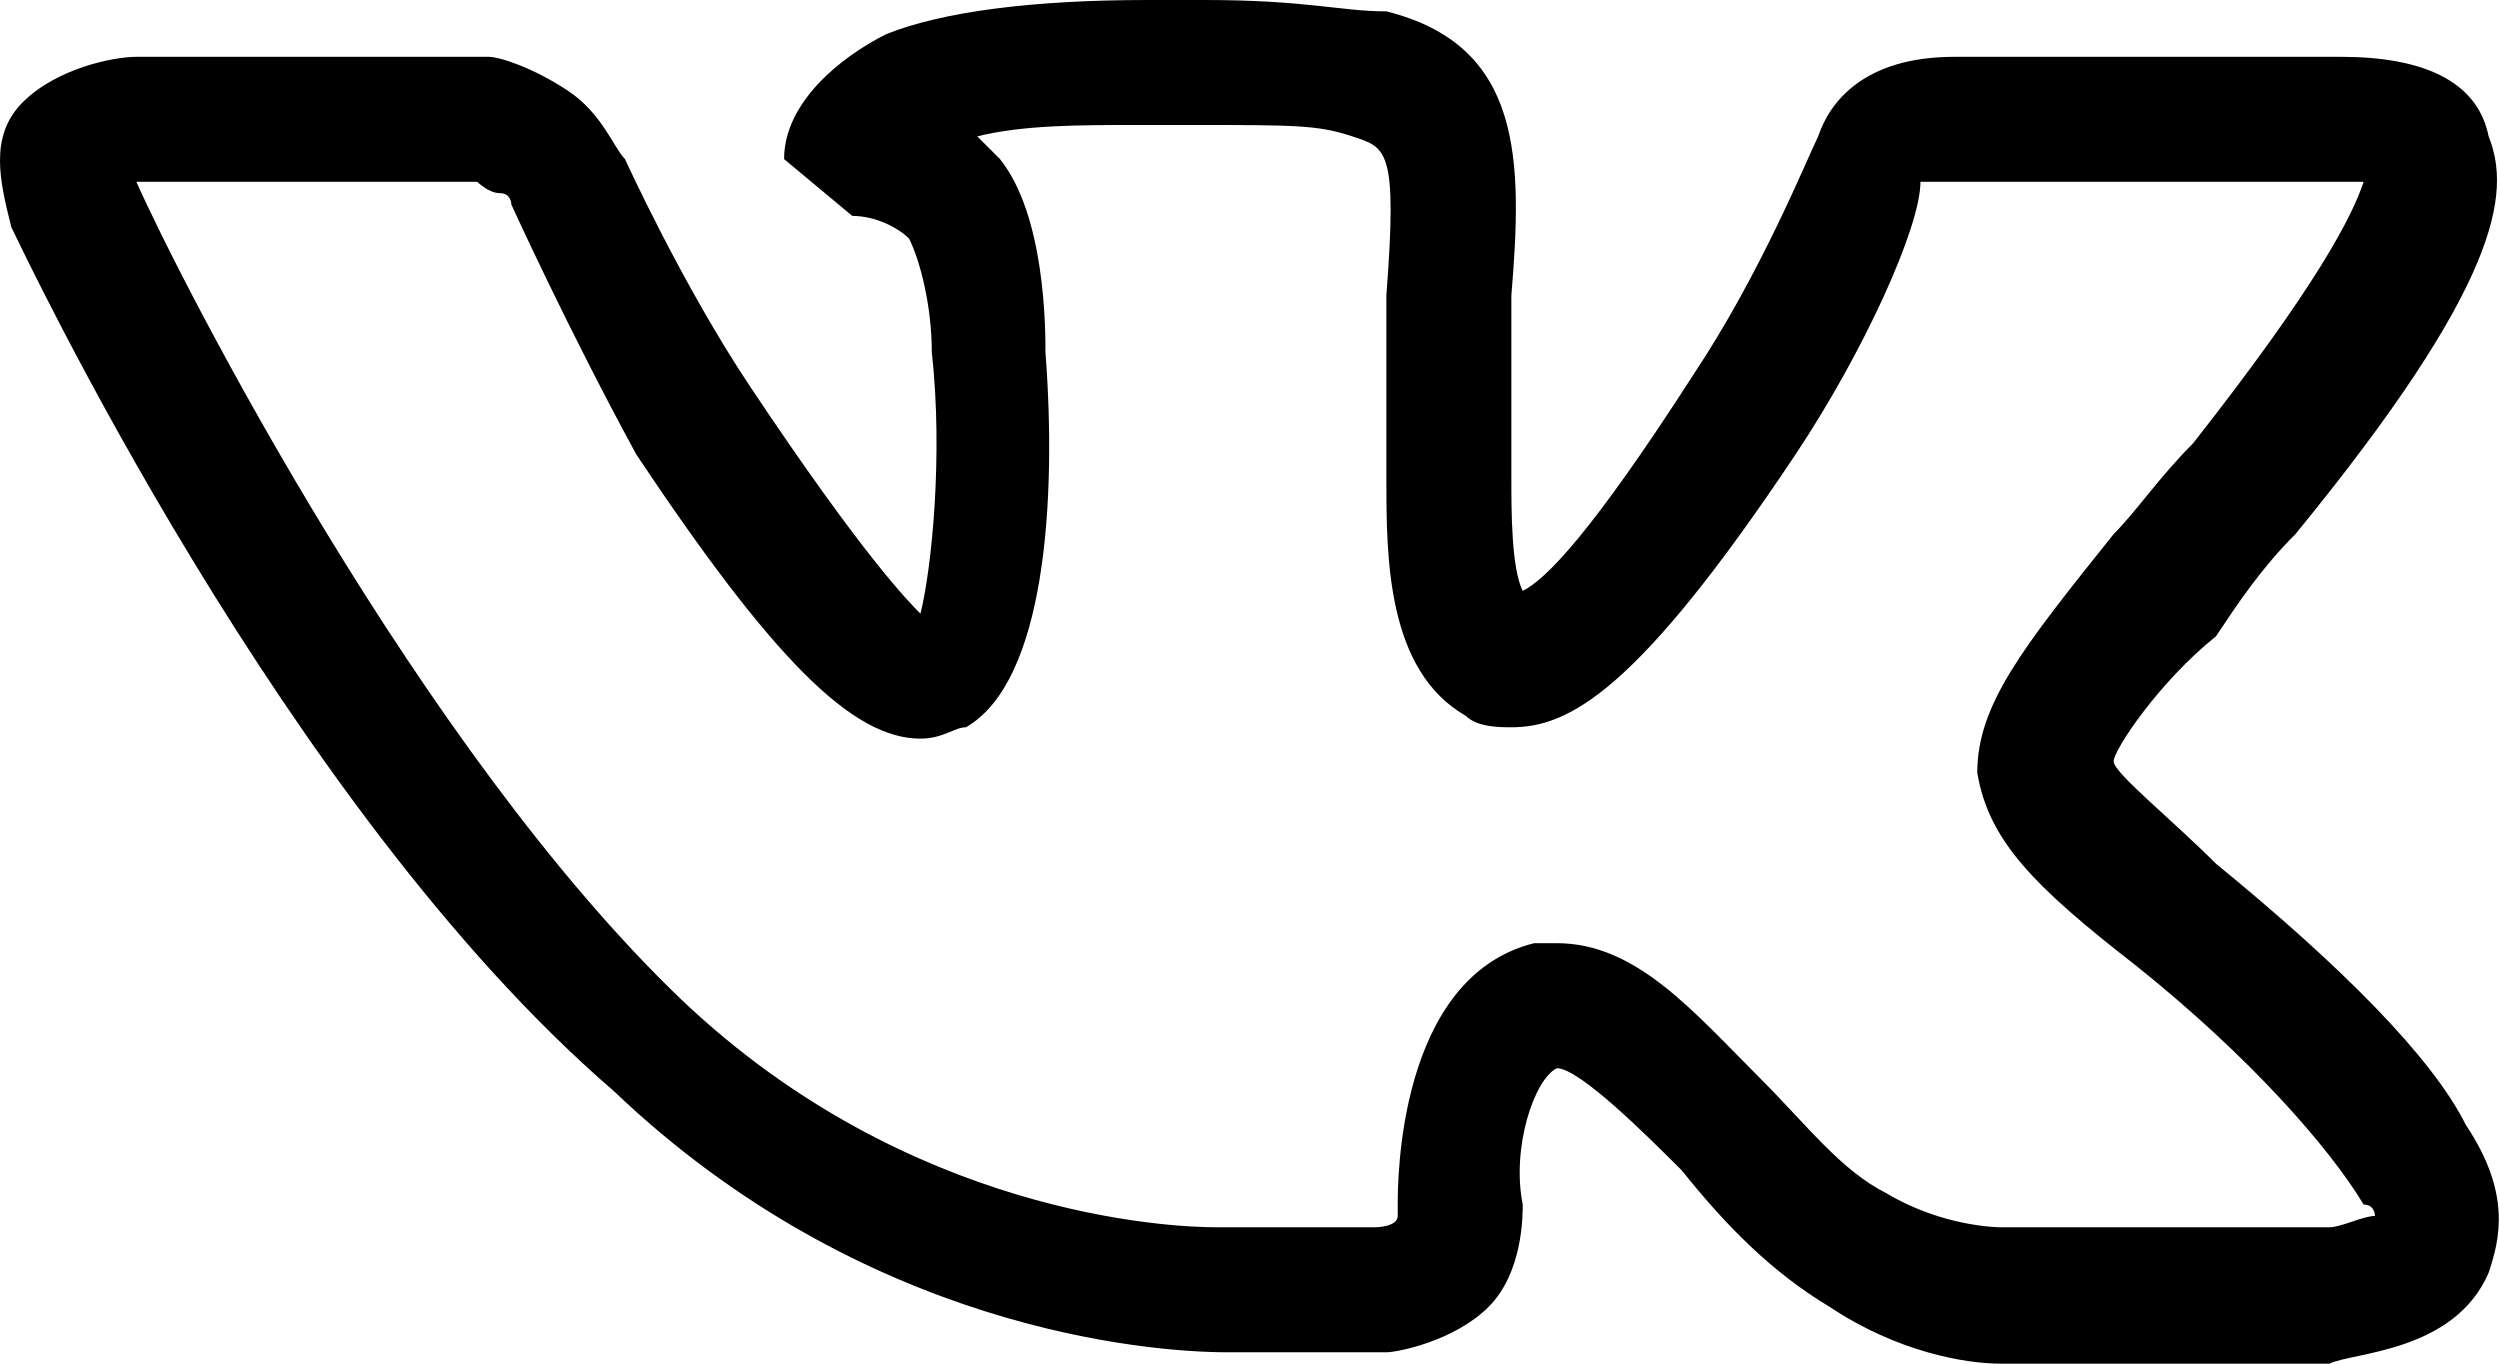
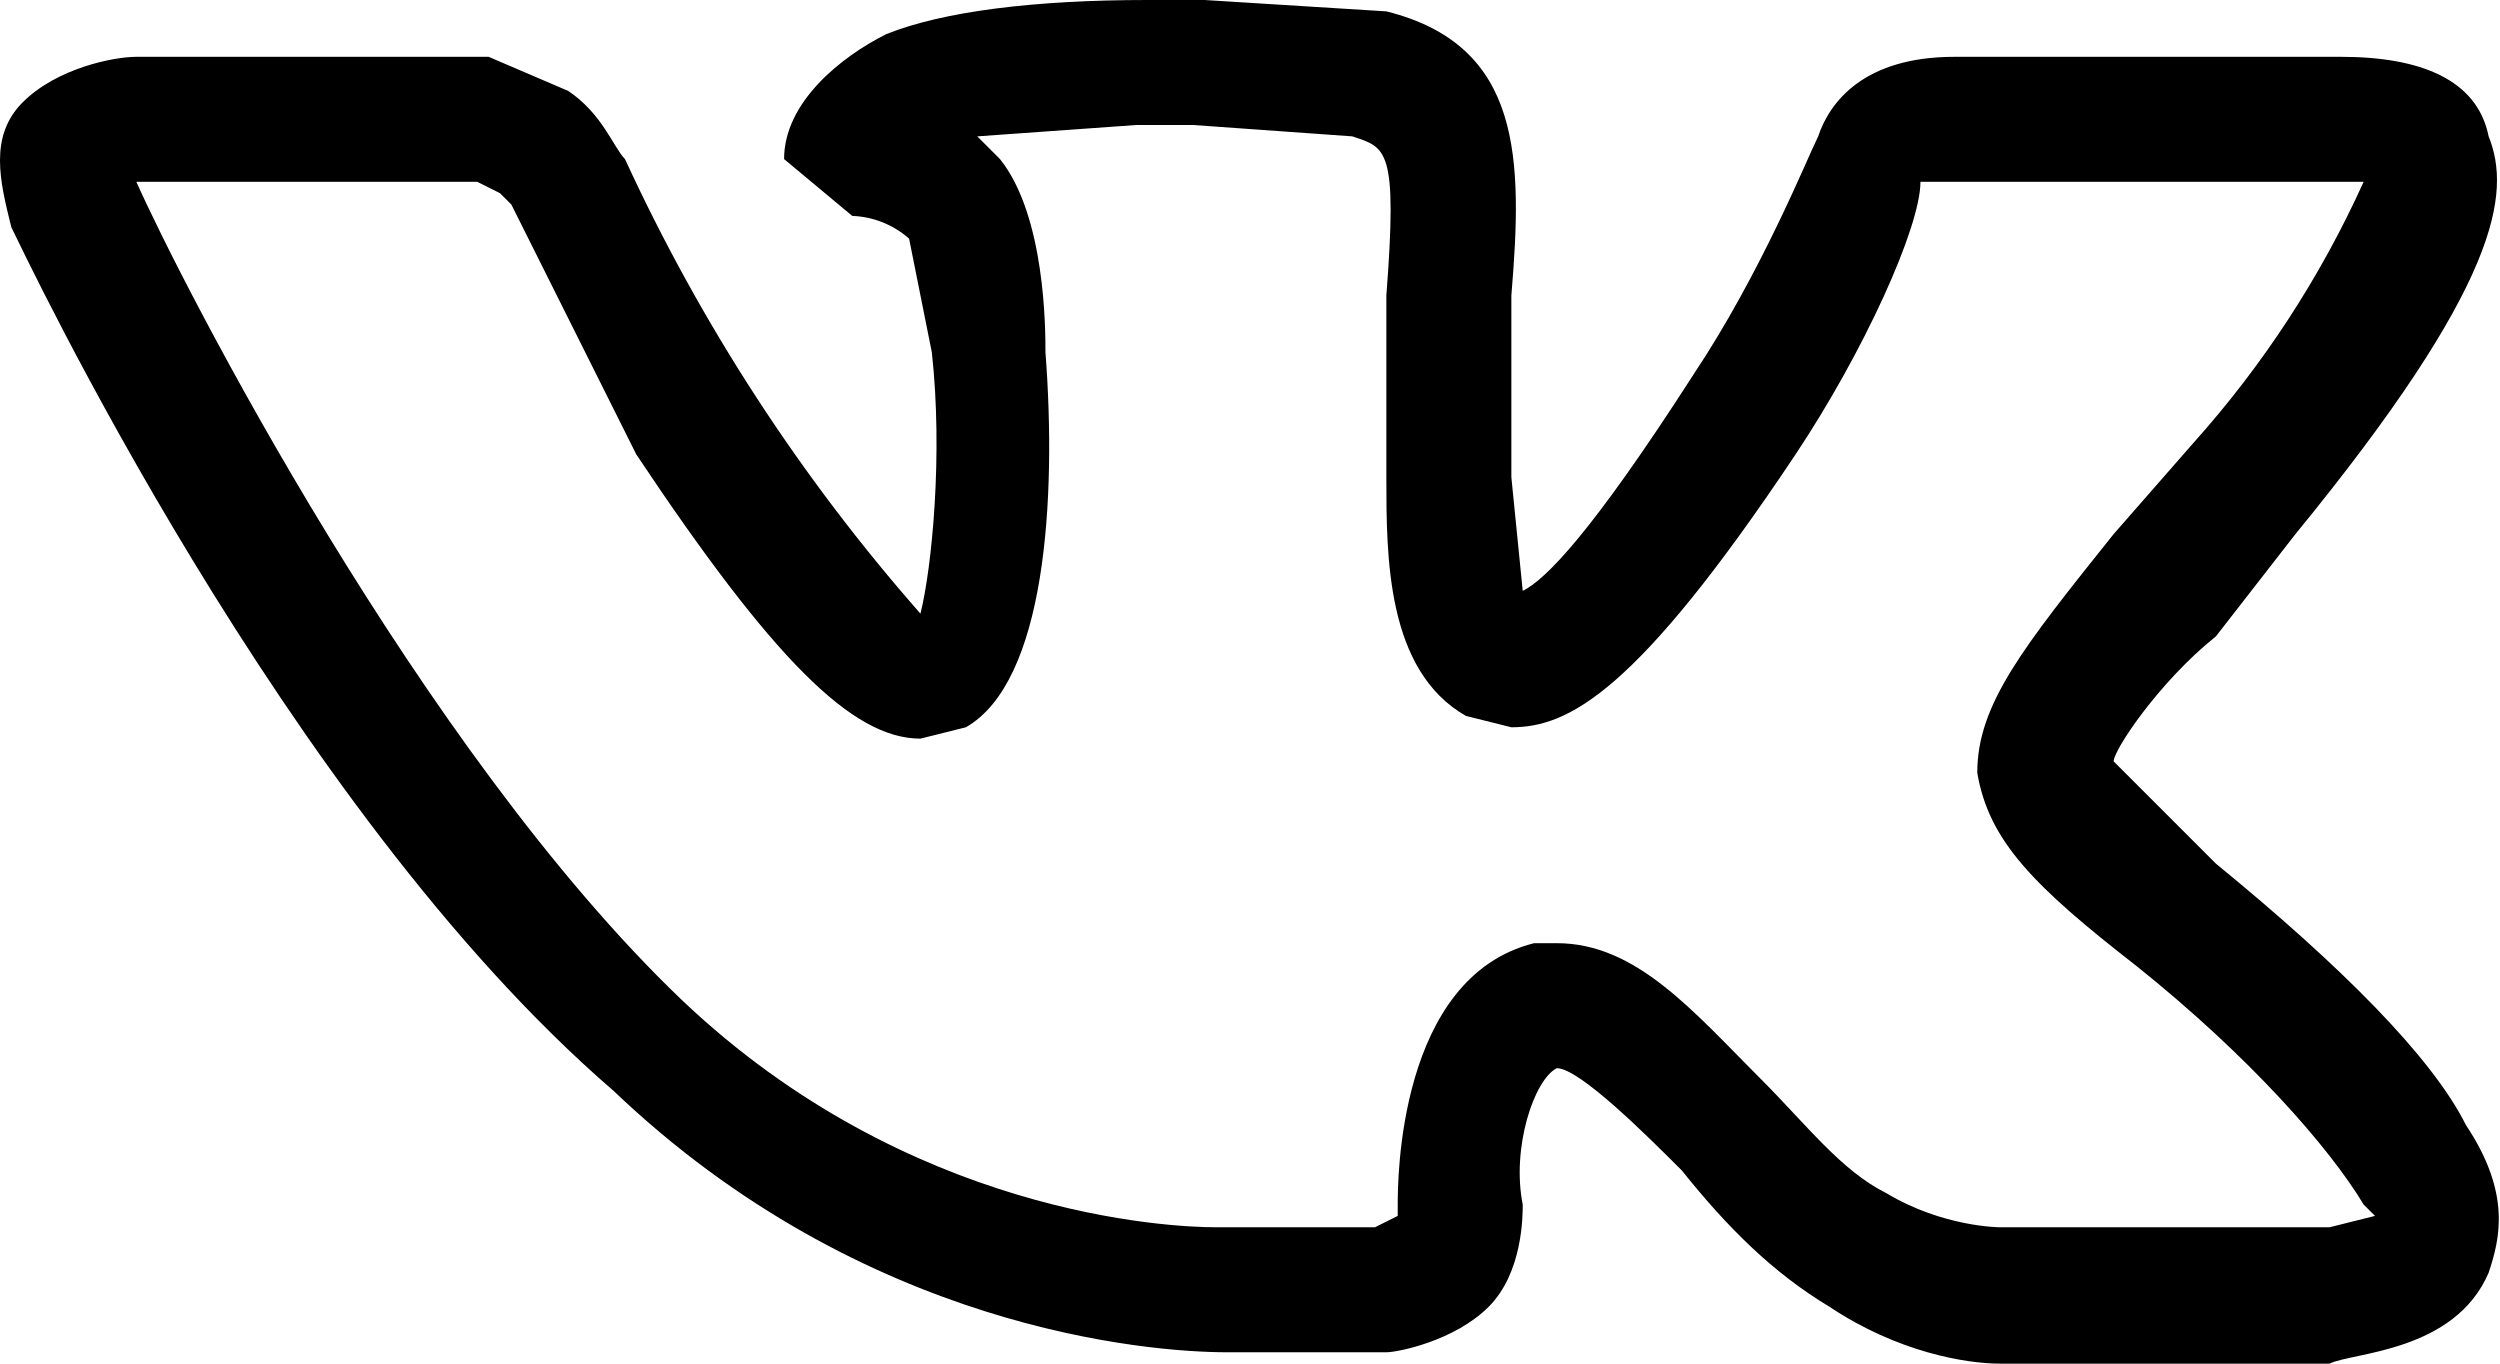
- <svg xmlns="http://www.w3.org/2000/svg" version="1.1" id="Layer_1" x="0px" y="0px" viewBox="0 0 22 12" style="enable-background:new 0 0 22 12;" xml:space="preserve">
-   <g>
-     <path d="M17.6,12c-0.3,0-0.9-0.1-1.5-0.5c-0.5-0.3-0.9-0.7-1.3-1.2c-0.3-0.3-0.9-0.9-1.1-0.9c-0.2,0.1-0.4,0.7-0.3,1.2     c0,0.1,0,0.6-0.3,0.9c-0.3,0.3-0.8,0.4-0.9,0.4l-1.4,0c-0.7,0-3.2-0.2-5.4-2.3C2.5,7.1,0.2,2.2,0.1,2C0,1.6-0.1,1.2,0.2,0.9     c0.3-0.3,0.8-0.4,1-0.4l3,0l0.1,0c0.1,0,0.4,0.1,0.7,0.3c0.3,0.2,0.4,0.5,0.5,0.6c0,0,0.5,1.1,1.1,2c1,1.5,1.4,1.9,1.5,2     C8.2,5,8.3,4,8.2,3.1c0-0.4-0.1-0.8-0.2-1C7.9,2,7.7,1.9,7.5,1.9L6.9,1.4C6.9,0.9,7.4,0.5,7.8,0.3C8.3,0.1,9.1,0,10.1,0l0.5,0     c0.9,0,1.2,0.1,1.6,0.1c1.2,0.3,1.2,1.3,1.1,2.5c0,0.4,0,0.8,0,1.2c0,0.1,0,0.2,0,0.4c0,0.3,0,0.8,0.1,1c0.2-0.1,0.6-0.5,1.5-1.9     c0.6-0.9,1-1.9,1.1-2.1l0,0c0.1-0.3,0.4-0.7,1.2-0.7l3.1,0c0,0,0.1,0,0.3,0c0.7,0,1.2,0.2,1.3,0.7c0.2,0.5,0.1,1.3-1.7,3.5     c-0.3,0.3-0.5,0.6-0.7,0.9C19,6,18.6,6.6,18.6,6.7c0,0.1,0.5,0.5,0.9,0.9c1.1,0.9,1.9,1.7,2.2,2.3c0.4,0.6,0.3,1,0.2,1.3     c-0.3,0.7-1.2,0.7-1.4,0.8l-2.8,0C17.7,12,17.6,12,17.6,12z M13.7,8.3c0.7,0,1.2,0.6,1.8,1.2c0.4,0.4,0.7,0.8,1.1,1     c0.5,0.3,1,0.3,1,0.3l0.1,0l2.8,0c0.1,0,0.3-0.1,0.4-0.1c0,0,0-0.1-0.1-0.1c-0.3-0.5-1-1.3-2-2.1c-0.9-0.7-1.3-1.1-1.4-1.7     c0-0.6,0.4-1.1,1.2-2.1c0.2-0.2,0.4-0.5,0.7-0.8c1.1-1.4,1.4-2,1.5-2.3c-0.1,0-0.5,0-0.5,0l-3.2,0c-0.1,0-0.2,0-0.2,0     C16.9,2,16.4,3.1,15.8,4c-1.4,2.1-2,2.4-2.5,2.4c-0.1,0-0.3,0-0.4-0.1c-0.7-0.4-0.7-1.4-0.7-2.1c0-0.1,0-0.2,0-0.3     c0-0.5,0-0.9,0-1.3c0.1-1.3,0-1.3-0.3-1.4c-0.3-0.1-0.5-0.1-1.4-0.1l-0.5,0c-0.5,0-1,0-1.4,0.1c0.1,0.1,0.1,0.1,0.2,0.2     c0.4,0.5,0.4,1.5,0.4,1.7c0.1,1.3,0,2.9-0.7,3.3C8.4,6.4,8.3,6.5,8.1,6.5C7.5,6.5,6.8,5.8,5.6,4C5,2.9,4.5,1.8,4.5,1.8     c0,0,0-0.1-0.1-0.1c-0.1,0-0.2-0.1-0.2-0.1l-2.9,0c0,0,0,0-0.1,0c0.4,0.9,2.5,5,4.8,7.2c2,1.9,4.3,2,4.7,2l1.4,0c0,0,0.2,0,0.2-0.1     c0,0,0,0,0-0.1c0-0.2,0-2,1.2-2.3C13.5,8.3,13.6,8.3,13.7,8.3z" />
-   </g>
+ <svg xmlns="http://www.w3.org/2000/svg" viewBox="0 0 22 12">
+   <path d="M17.6 12c-.3 0-.9-.1-1.5-.5-.5-.3-.9-.7-1.3-1.2-.3-.3-.9-.9-1.1-.9-.2.1-.4.7-.3 1.2 0 .1 0 .6-.3.9-.3.3-.8.4-.9.4h-1.4c-.7 0-3.2-.2-5.4-2.3C2.5 7.1.2 2.2.1 2 0 1.6-.1 1.2.2.9c.3-.3.8-.4 1-.4h3.1l.7.3c.3.2.4.5.5.6a16.5 16.5 0 0 0 2.6 4c.1-.4.2-1.4.1-2.3l-.2-1a.8.8 0 0 0-.5-.2l-.6-.5c0-.5.5-.9.9-1.1.5-.2 1.3-.3 2.3-.3h.5l1.6.1c1.2.3 1.2 1.3 1.1 2.5v1.6l.1 1c.2-.1.6-.5 1.5-1.9.6-.9 1-1.9 1.1-2.1.1-.3.4-.7 1.2-.7h3.4c.7 0 1.2.2 1.3.7.2.5.1 1.3-1.7 3.5l-.7.9c-.5.4-.9 1-.9 1.1l.9.9c1.1.9 1.9 1.7 2.2 2.3.4.6.3 1 .2 1.3-.3.7-1.2.7-1.4.8h-2.8-.1zm-3.9-3.7c.7 0 1.2.6 1.8 1.2.4.4.7.8 1.1 1 .5.3 1 .3 1 .3h2.9l.4-.1-.1-.1c-.3-.5-1-1.3-2-2.1-.9-.7-1.3-1.1-1.4-1.7 0-.6.4-1.1 1.2-2.1l.7-.8a9 9 0 0 0 1.5-2.3H16.9c0 .4-.5 1.5-1.1 2.4-1.4 2.1-2 2.4-2.5 2.4l-.4-.1c-.7-.4-.7-1.4-.7-2.1v-.3-1.3c.1-1.3 0-1.3-.3-1.4l-1.4-.1H10l-1.4.1.2.2c.4.5.4 1.5.4 1.7.1 1.3 0 2.9-.7 3.3l-.4.1c-.6 0-1.3-.7-2.5-2.5L4.5 1.8l-.1-.1-.2-.1H1.3h-.1c.4.9 2.5 5 4.8 7.2 2 1.9 4.3 2 4.7 2h1.4l.2-.1v-.1c0-.2 0-2 1.2-2.3h.2z" />
</svg>
